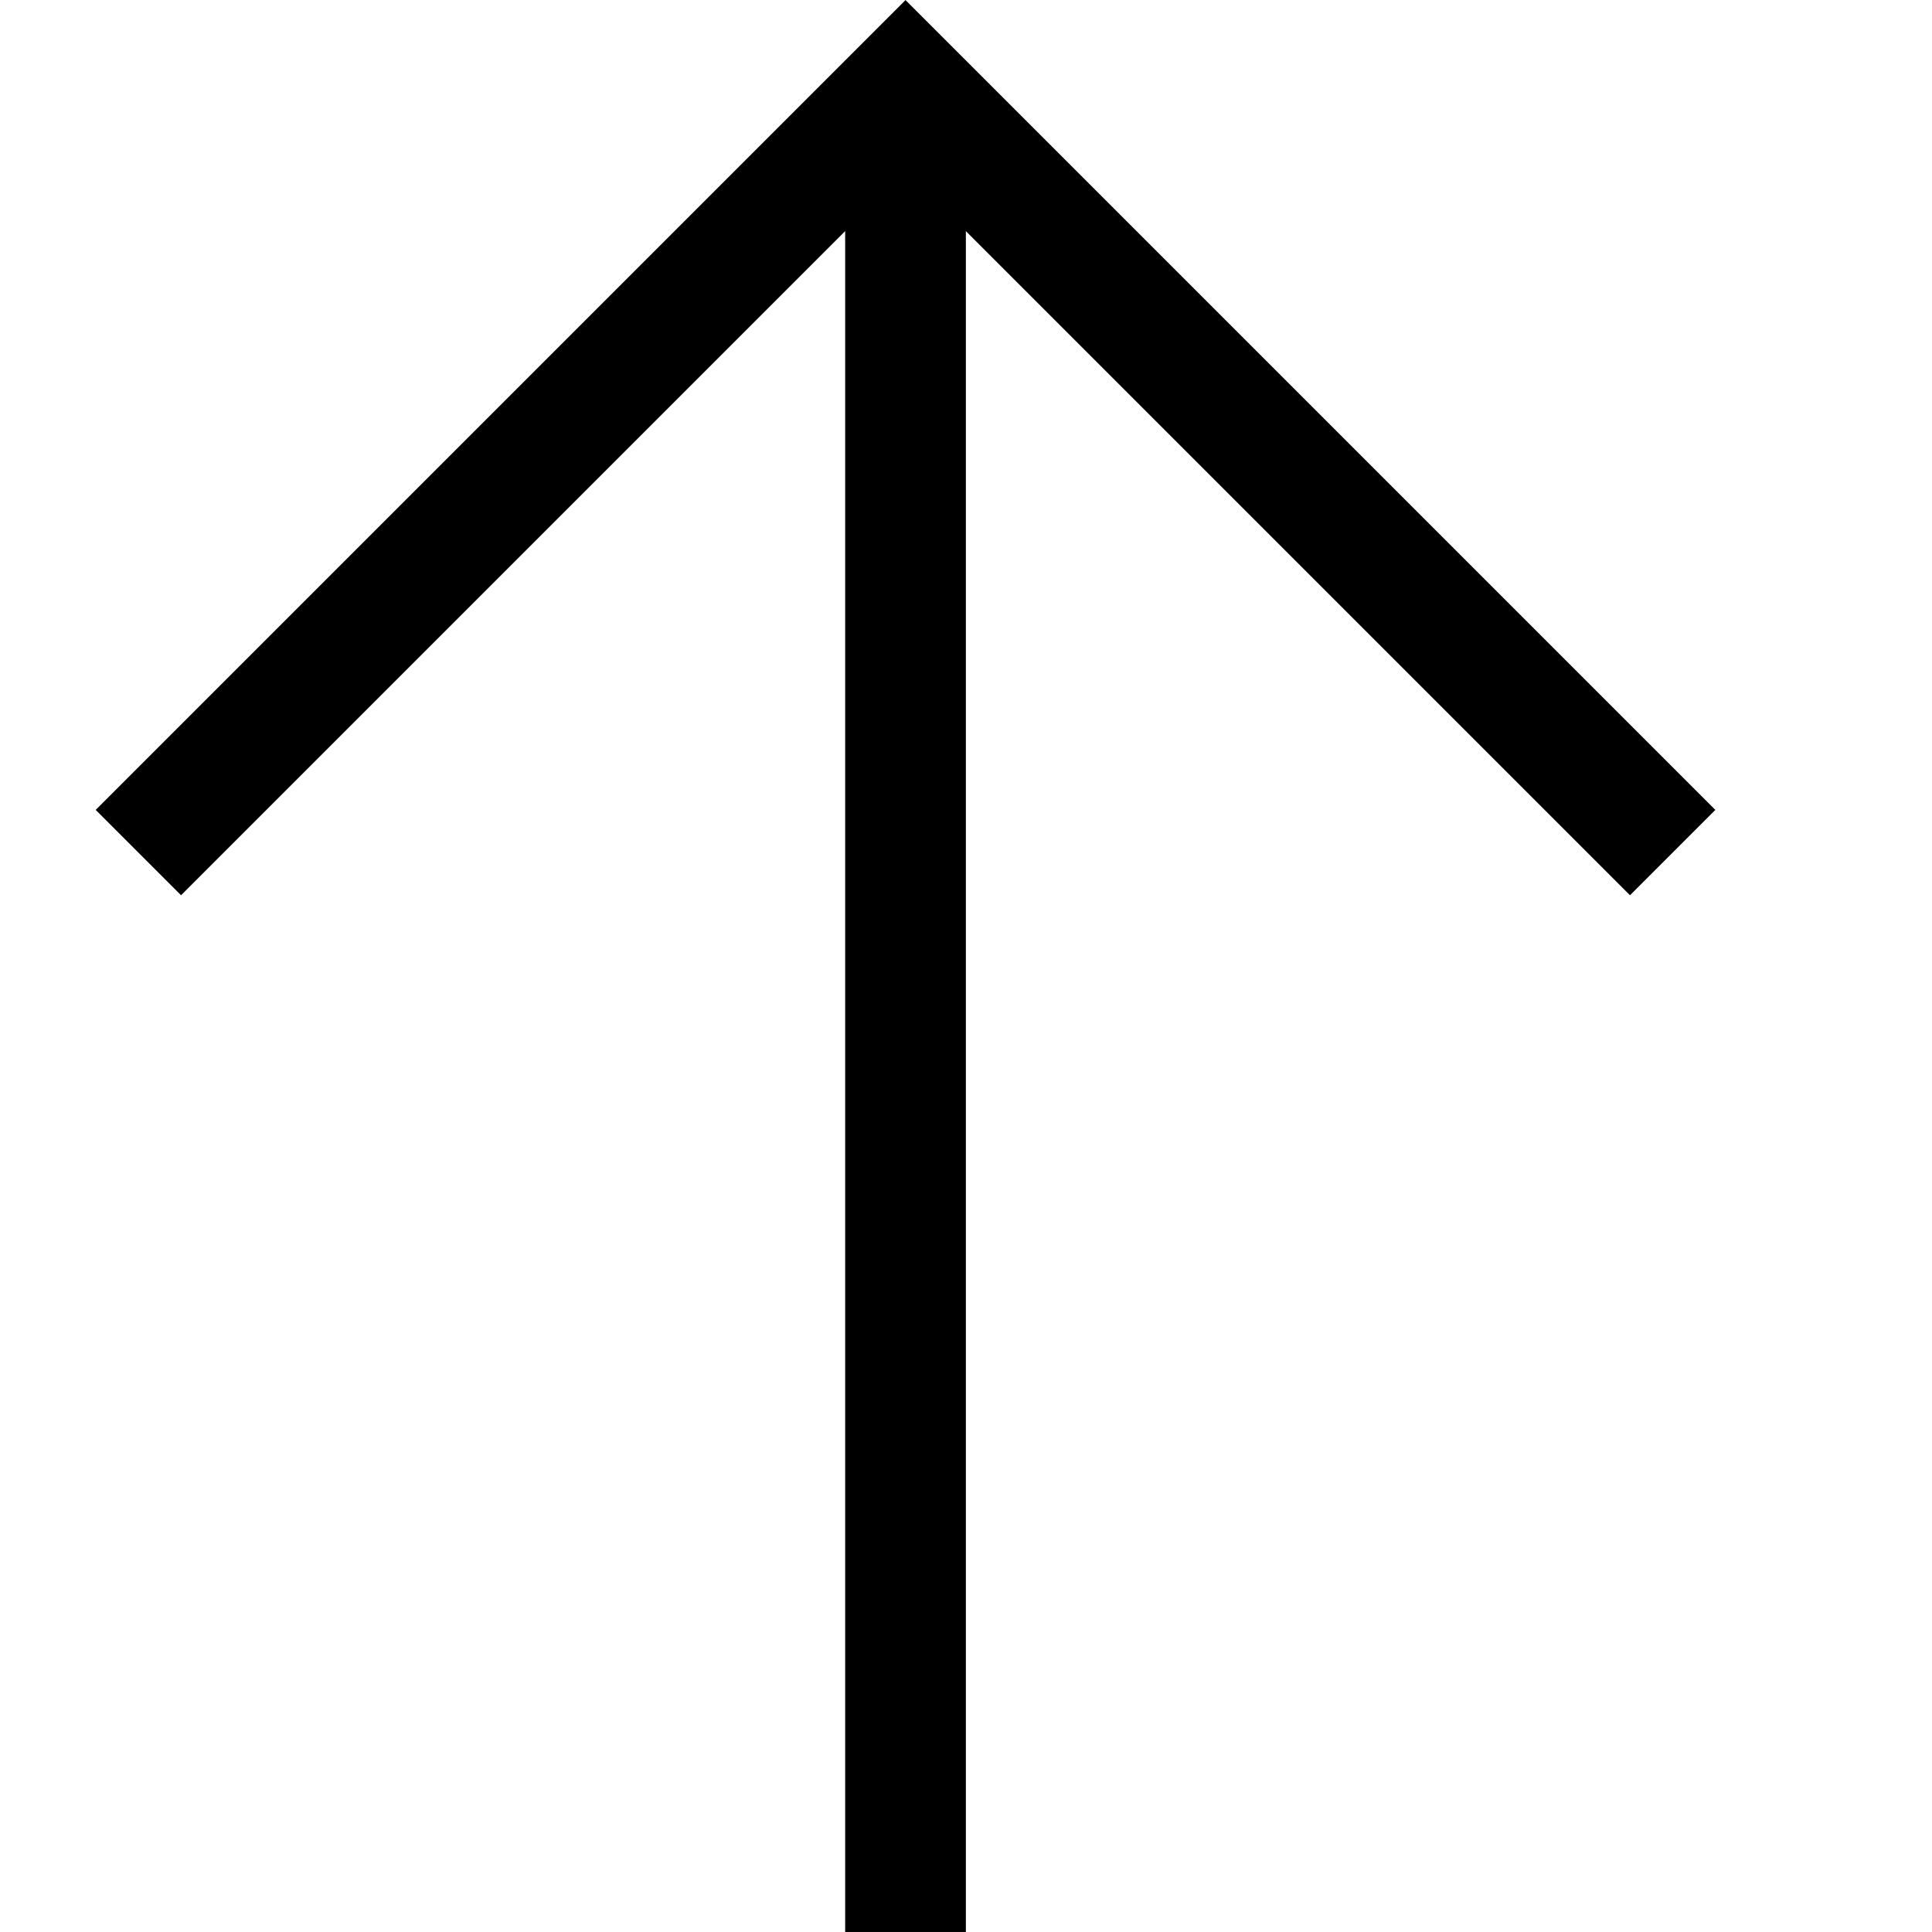
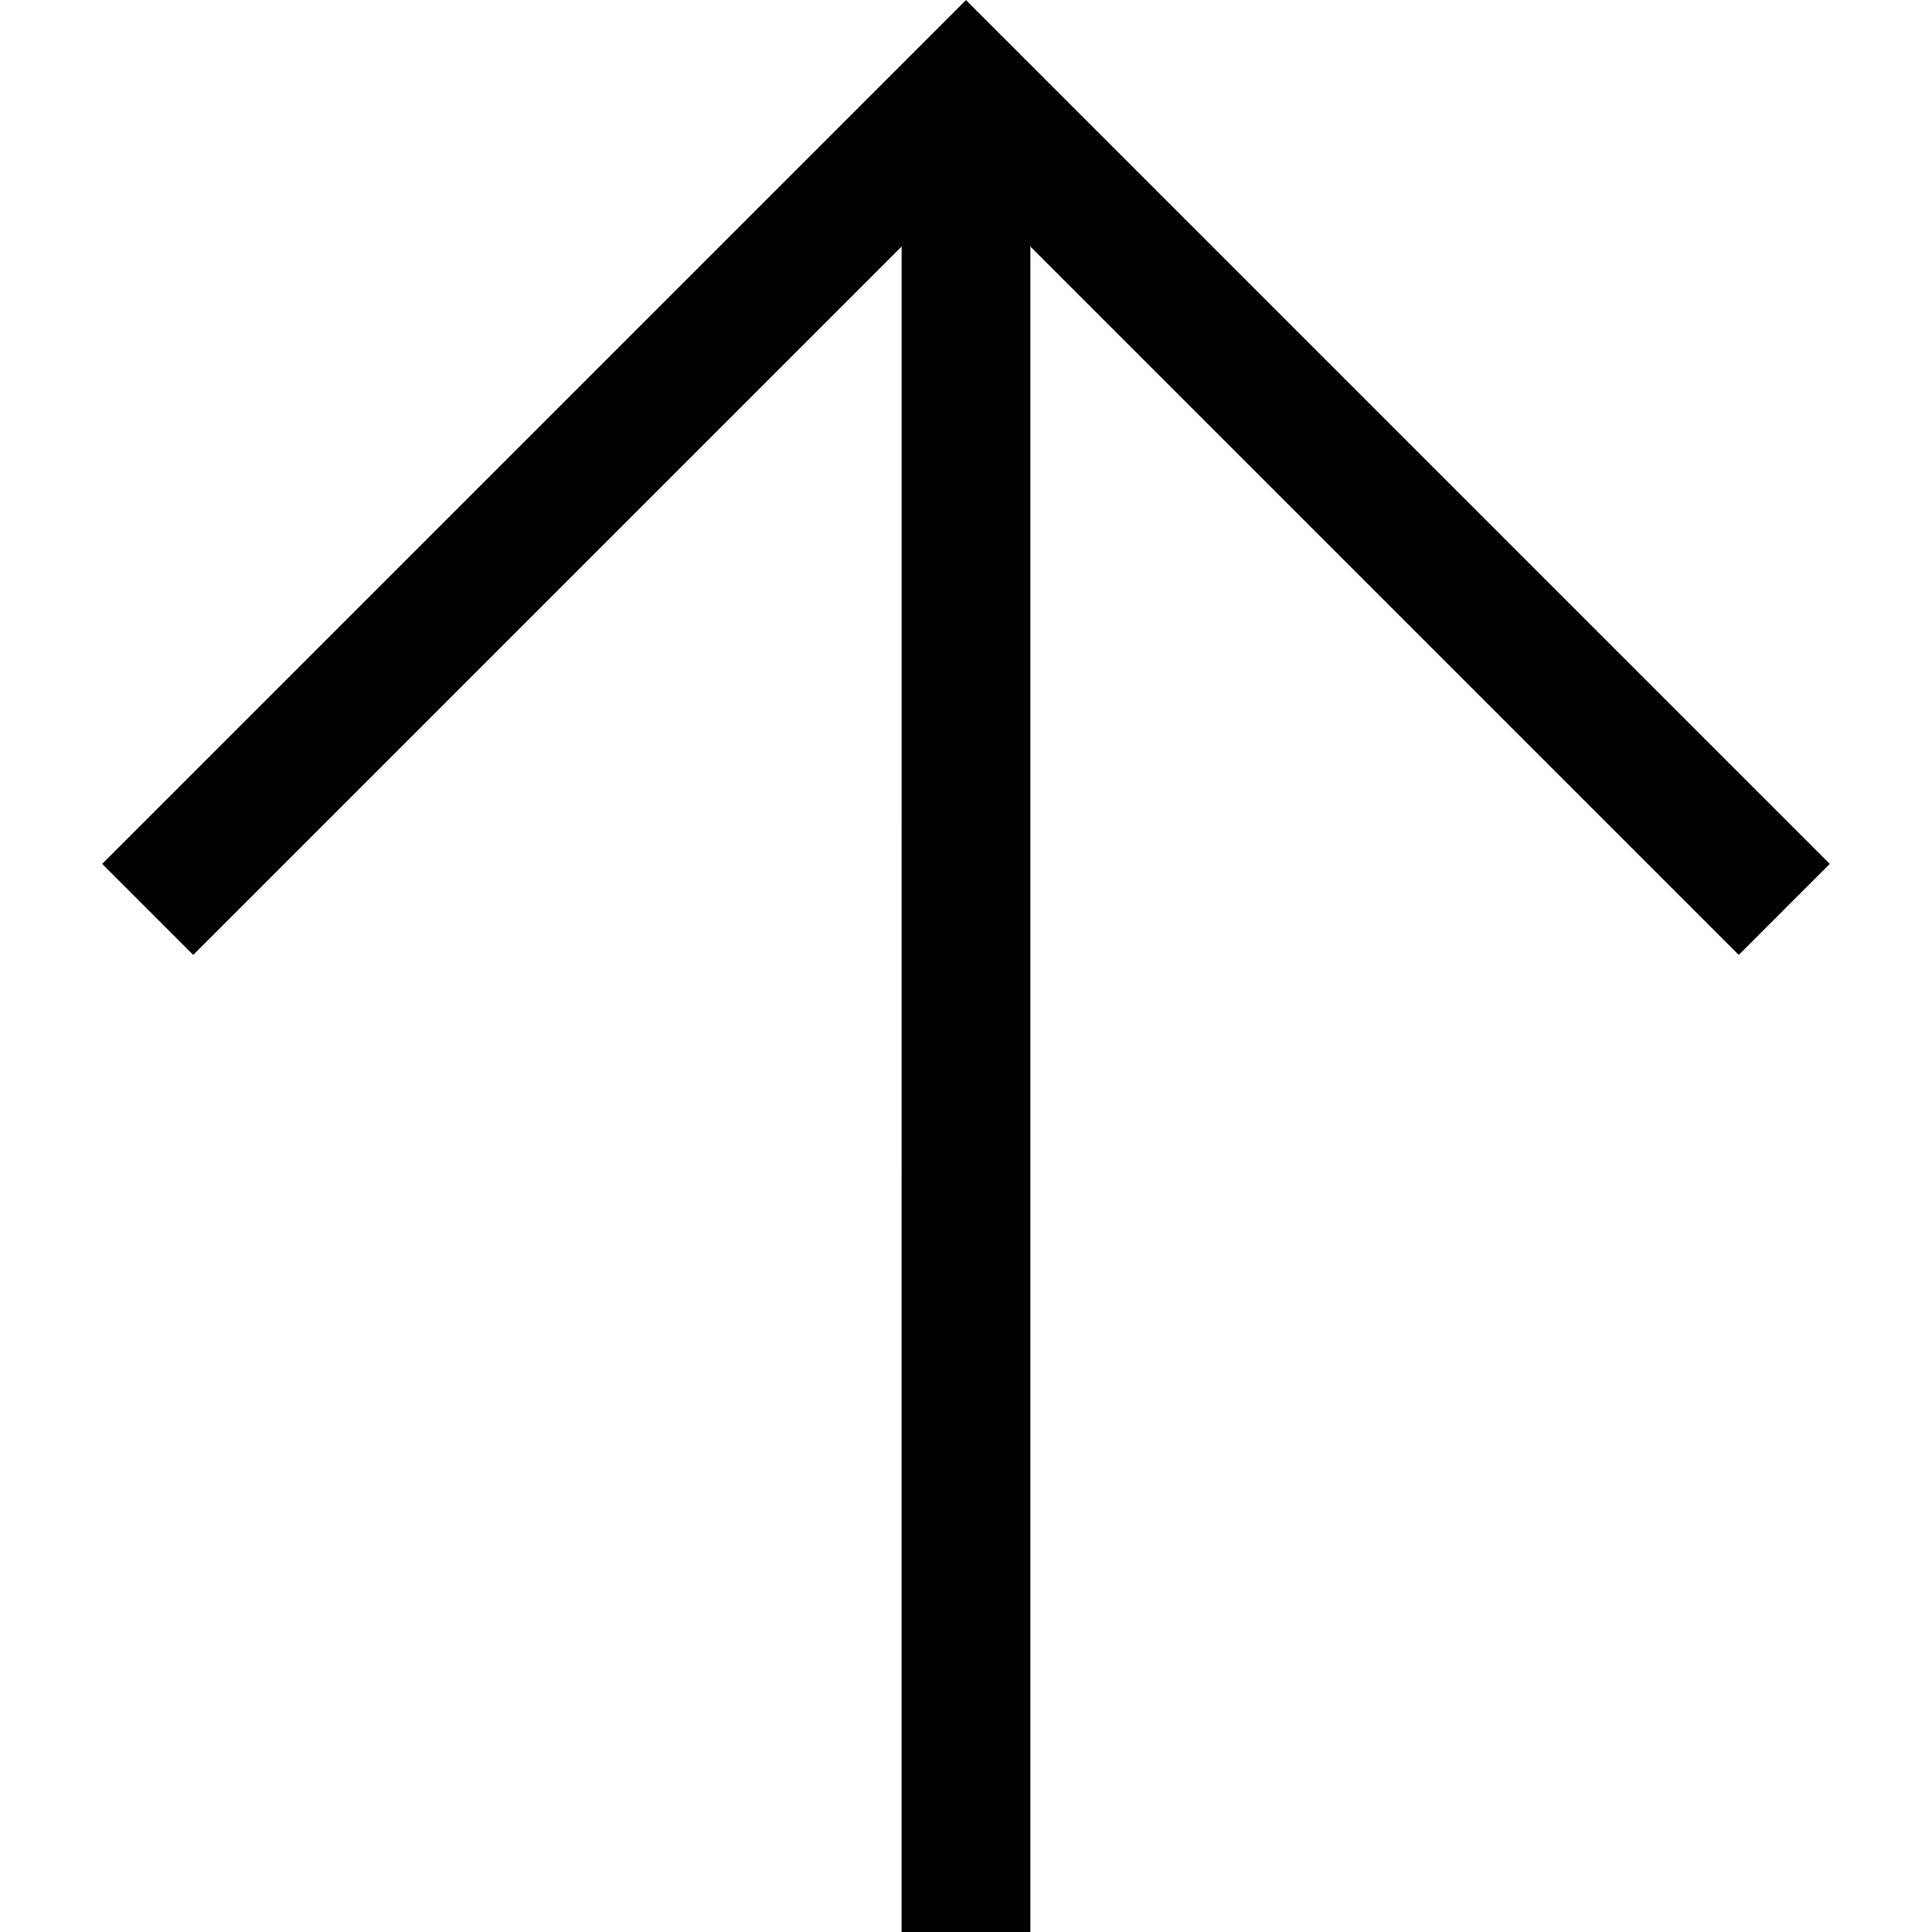
- <svg xmlns="http://www.w3.org/2000/svg" width="32" height="32" viewBox="0 0 8.467 8.467" version="1.1" id="svg1">
+ <svg xmlns="http://www.w3.org/2000/svg" width="30" height="30" viewBox="0 0 7.937 7.938" version="1.1" id="svg1">
  <defs id="defs1" />
  <g id="layer1" transform="translate(-0.2645835,-0.2645838)">
-     <path style="fill:none;stroke:#000000;stroke-width:0.529;stroke-linecap:square;stroke-dasharray:none;stroke-opacity:1;paint-order:normal" d="M 4.233,8.467 V 0.794" id="path1" />
+     <path style="fill:none;stroke:#000000;stroke-width:0.529;stroke-linecap:square;stroke-dasharray:none;stroke-opacity:1;paint-order:normal" d="m 4.233,7.938 5.7e-5,-7.144" id="path1" />
    <path style="fill:none;stroke:#000000;stroke-width:0.529;stroke-linecap:square;stroke-dasharray:none;stroke-opacity:1;paint-order:normal" d="m 1.058,3.814 3.175,-3.175 3.175,3.175" id="path2" />
  </g>
</svg>
